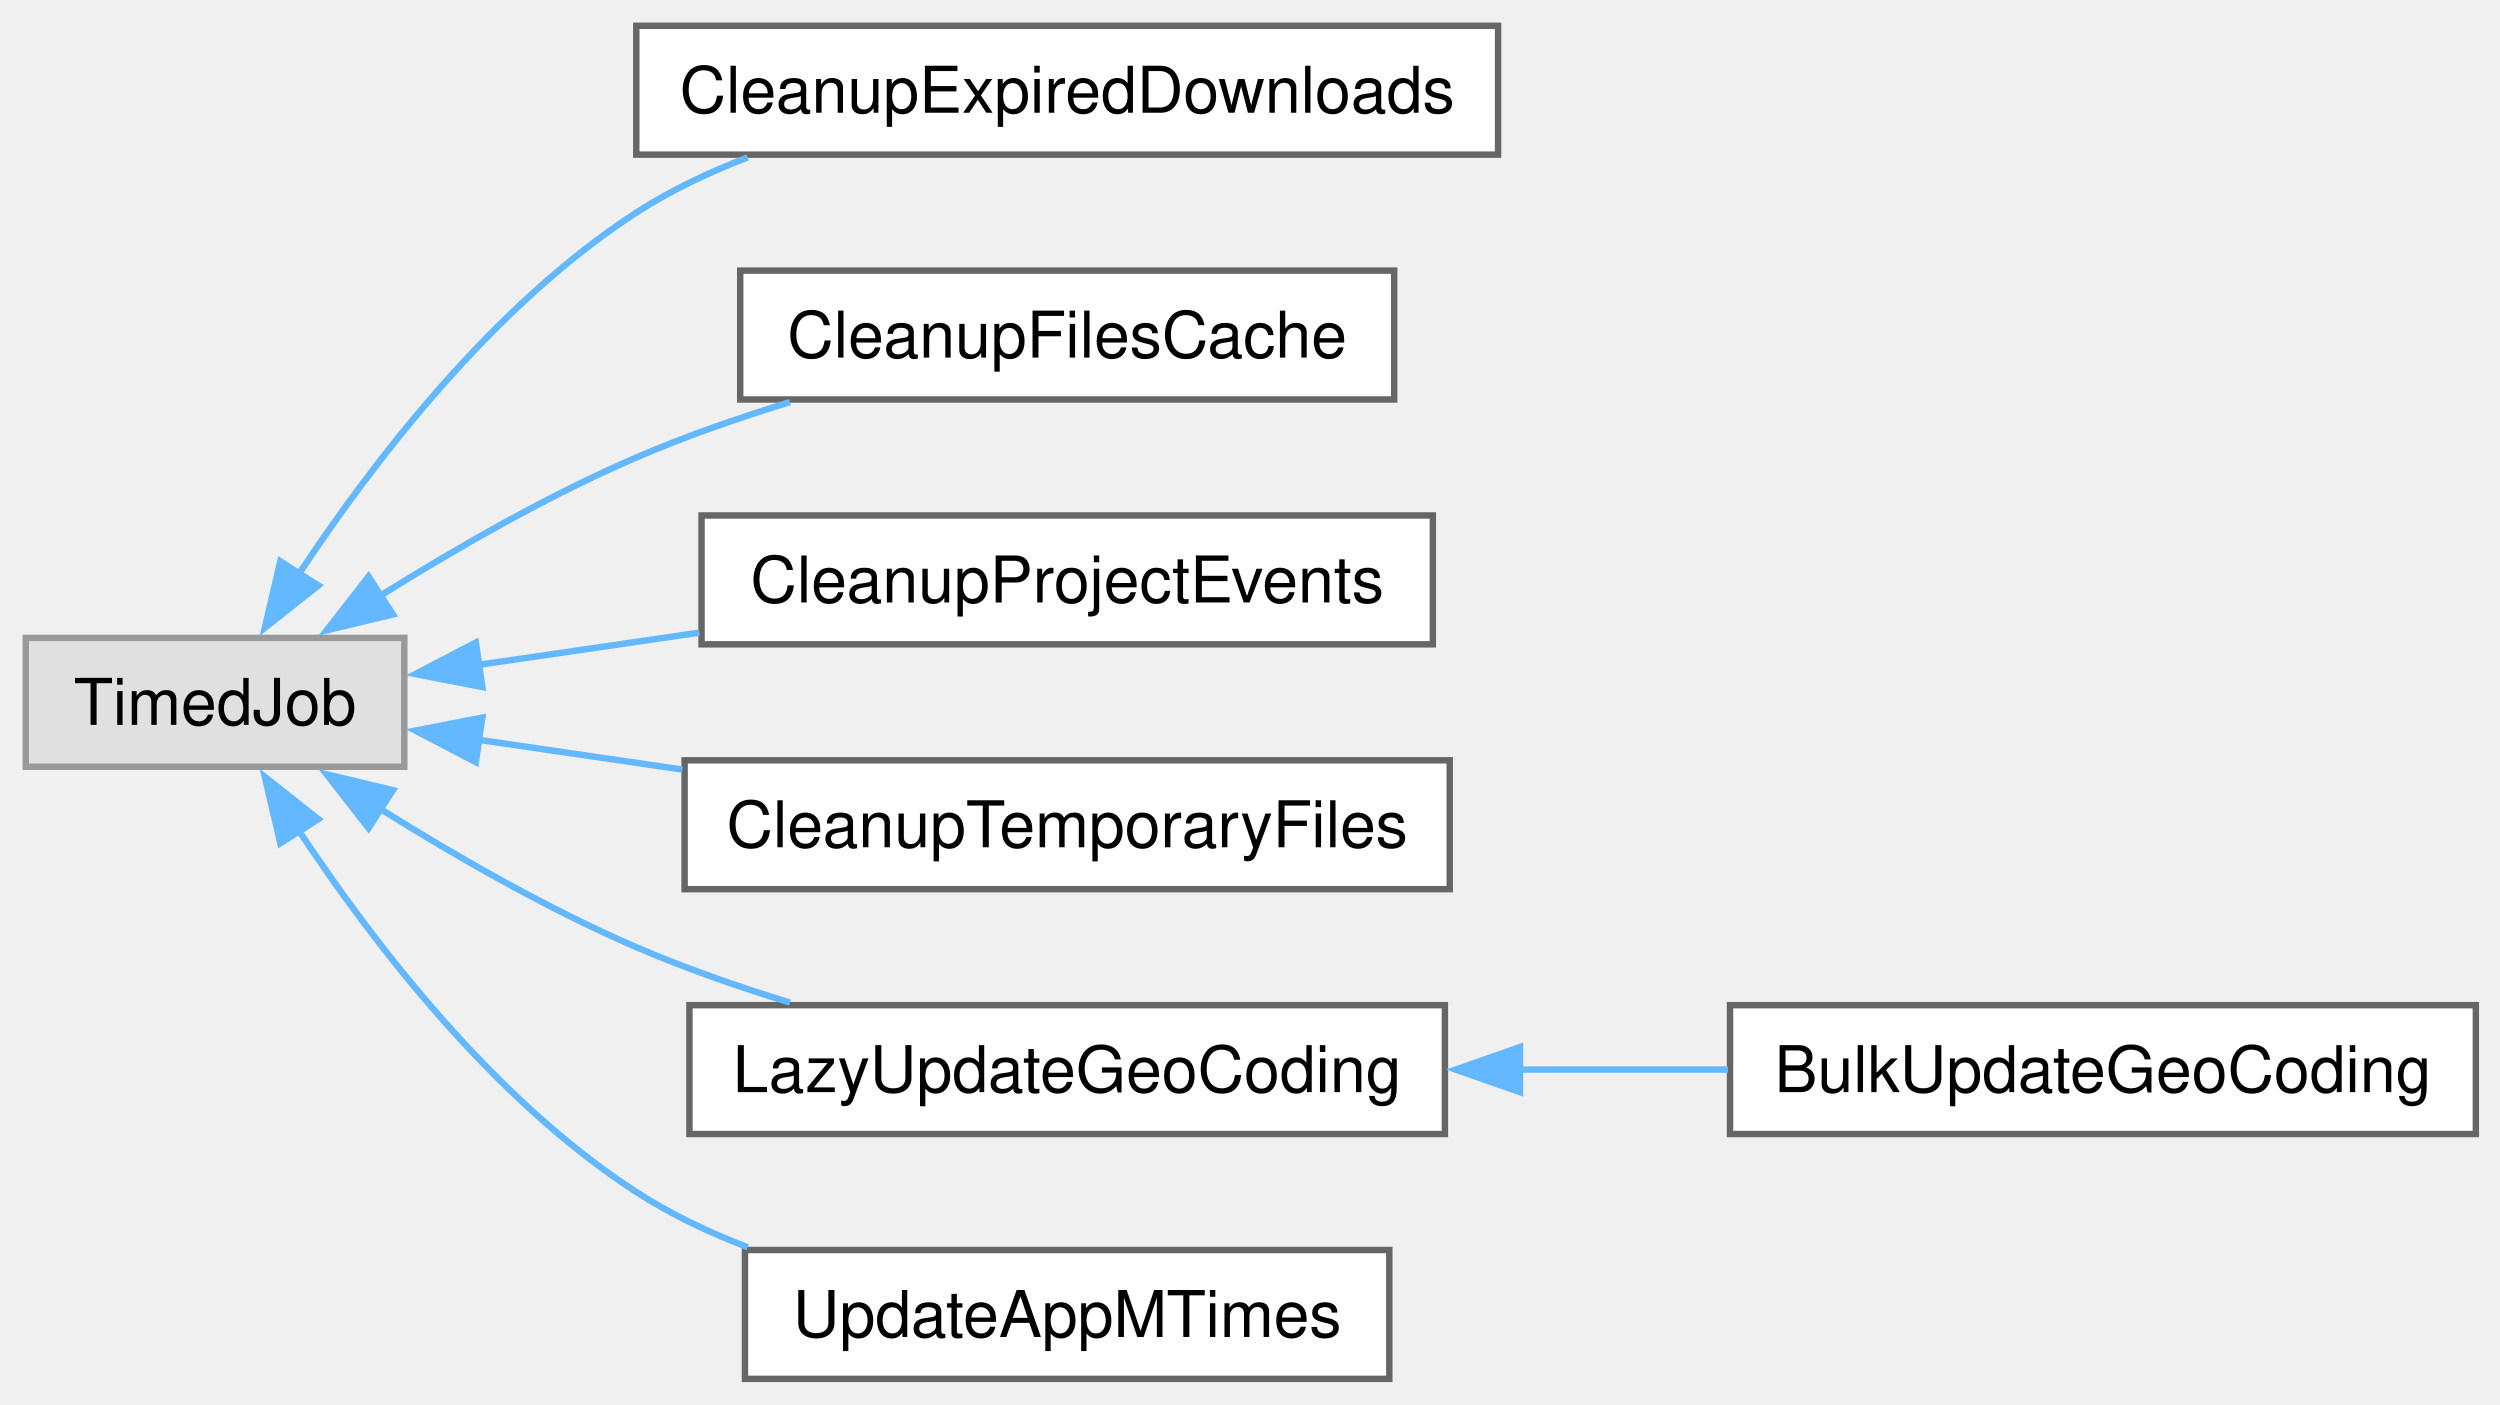
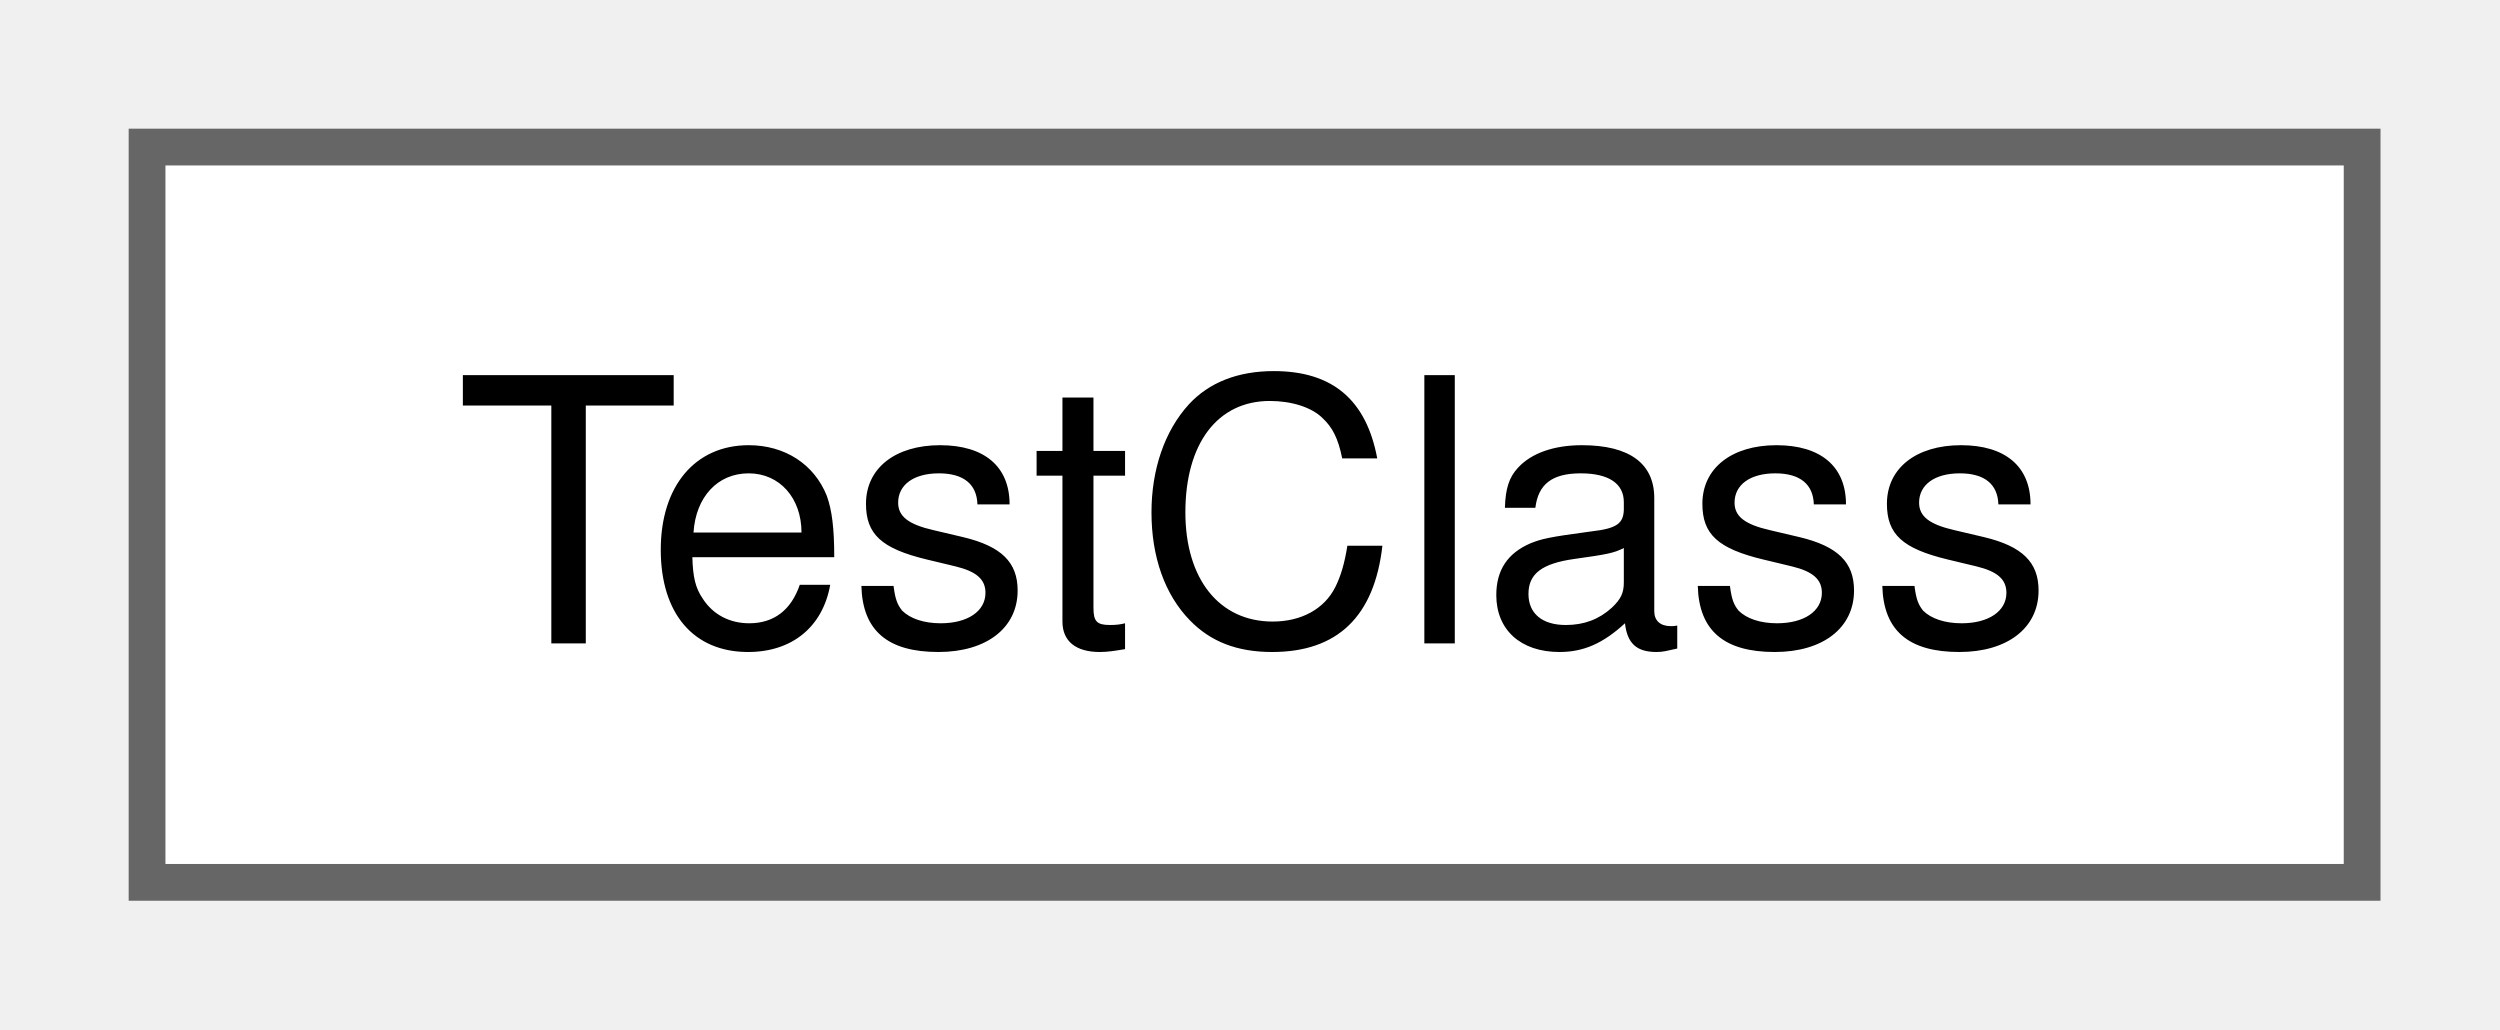
- <svg xmlns="http://www.w3.org/2000/svg" xmlns:xlink="http://www.w3.org/1999/xlink" width="388pt" height="218pt" viewBox="0.00 0.00 388.00 218.00">
-   <g id="graph0" class="graph" transform="scale(1 1) rotate(0) translate(4 214)">
+ <svg xmlns="http://www.w3.org/2000/svg" xmlns:xlink="http://www.w3.org/1999/xlink" width="68pt" height="28pt" viewBox="0.00 0.00 68.00 28.00">
+   <g id="graph0" class="graph" transform="scale(1 1) rotate(0) translate(4 24)">
    <g id="Node000000" class="node">
      <g id="a_Node000000">
-         <a xlink:title=" ">
-           <polygon fill="#e0e0e0" stroke="#999999" points="58.75,-115 0,-115 0,-95 58.75,-95 58.75,-115" />
-           <text xml:space="preserve" text-anchor="middle" x="29.38" y="-101.5" font-family="Helvetica,sans-Serif" font-size="10.00">TimedJob</text>
-         </a>
-       </g>
-     </g>
-     <g id="Node000001" class="node">
-       <g id="a_Node000001">
-         <a xlink:href="class_o_c_a_1_1_c_a_f_e_v_d_b_1_1_background_job_1_1_cleanup_expired_downloads.html" target="_top" xlink:title="Cleanup temporary file downloads where the share-link has expired.">
-           <polygon fill="white" stroke="#666666" points="228.5,-210 94.75,-210 94.75,-190 228.5,-190 228.5,-210" />
-           <text xml:space="preserve" text-anchor="middle" x="161.62" y="-196.5" font-family="Helvetica,sans-Serif" font-size="10.00">CleanupExpiredDownloads</text>
-         </a>
-       </g>
-     </g>
-     <g id="edge768_Node000000_Node000001" class="edge">
-       <g id="a_edge768_Node000000_Node000001">
-         <a xlink:title=" ">
-           <path fill="none" stroke="#63b8ff" d="M42.42,-124.96C53.83,-142.22 72.51,-166.61 94.75,-181 100.05,-184.43 105.97,-187.25 112.04,-189.57" />
-           <polygon fill="#63b8ff" stroke="#63b8ff" points="45.41,-123.13 37.1,-116.56 39.5,-126.88 45.41,-123.13" />
-         </a>
-       </g>
-     </g>
-     <g id="Node000002" class="node">
-       <g id="a_Node000002">
-         <a xlink:href="class_o_c_a_1_1_c_a_f_e_v_d_b_1_1_background_job_1_1_cleanup_files_cache.html" target="_top" xlink:title="Cleanup the files cache in the app-storage.">
-           <polygon fill="white" stroke="#666666" points="212.38,-172 110.88,-172 110.88,-152 212.38,-152 212.38,-172" />
-           <text xml:space="preserve" text-anchor="middle" x="161.62" y="-158.5" font-family="Helvetica,sans-Serif" font-size="10.00">CleanupFilesCache</text>
-         </a>
-       </g>
-     </g>
-     <g id="edge769_Node000000_Node000002" class="edge">
-       <g id="a_edge769_Node000000_Node000002">
-         <a xlink:title=" ">
-           <path fill="none" stroke="#63b8ff" d="M54.9,-121.46C66.6,-128.79 81.02,-137.08 94.75,-143 102.29,-146.25 110.55,-149.13 118.6,-151.6" />
-           <polygon fill="#63b8ff" stroke="#63b8ff" points="56.98,-118.64 46.68,-116.17 53.2,-124.53 56.98,-118.64" />
-         </a>
-       </g>
-     </g>
-     <g id="Node000003" class="node">
-       <g id="a_Node000003">
-         <a xlink:href="class_o_c_a_1_1_c_a_f_e_v_d_b_1_1_background_job_1_1_cleanup_project_events.html" target="_top" xlink:title="Repeating project events may be split into sevaral series.">
-           <polygon fill="white" stroke="#666666" points="218.38,-134 104.88,-134 104.88,-114 218.38,-114 218.38,-134" />
-           <text xml:space="preserve" text-anchor="middle" x="161.62" y="-120.5" font-family="Helvetica,sans-Serif" font-size="10.00">CleanupProjectEvents</text>
-         </a>
-       </g>
-     </g>
-     <g id="edge770_Node000000_Node000003" class="edge">
-       <g id="a_edge770_Node000000_Node000003">
-         <a xlink:title=" ">
-           <path fill="none" stroke="#63b8ff" d="M70.22,-110.81C81.06,-112.39 93,-114.14 104.56,-115.82" />
-           <polygon fill="#63b8ff" stroke="#63b8ff" points="70.86,-107.37 60.46,-109.39 69.85,-114.29 70.86,-107.37" />
-         </a>
-       </g>
-     </g>
-     <g id="Node000004" class="node">
-       <g id="a_Node000004">
-         <a xlink:href="class_o_c_a_1_1_c_a_f_e_v_d_b_1_1_background_job_1_1_cleanup_temporary_files.html" target="_top" xlink:title="Cleanup left-over temporary files from the app-storage.">
-           <polygon fill="white" stroke="#666666" points="221,-96 102.25,-96 102.25,-76 221,-76 221,-96" />
-           <text xml:space="preserve" text-anchor="middle" x="161.62" y="-82.5" font-family="Helvetica,sans-Serif" font-size="10.00">CleanupTemporaryFiles</text>
-         </a>
-       </g>
-     </g>
-     <g id="edge771_Node000000_Node000004" class="edge">
-       <g id="a_edge771_Node000000_Node000004">
-         <a xlink:title=" ">
-           <path fill="none" stroke="#63b8ff" d="M70.21,-99.19C80.23,-97.73 91.19,-96.13 101.92,-94.56" />
-           <polygon fill="#63b8ff" stroke="#63b8ff" points="69.85,-95.71 60.46,-100.61 70.86,-102.63 69.85,-95.71" />
-         </a>
-       </g>
-     </g>
-     <g id="Node000005" class="node">
-       <g id="a_Node000005">
-         <a xlink:href="class_o_c_a_1_1_c_a_f_e_v_d_b_1_1_background_job_1_1_lazy_update_geo_coding.html" target="_top" xlink:title="This cannot work ATM as it needs an authenticated user.">
-           <polygon fill="white" stroke="#666666" points="220.25,-58 103,-58 103,-38 220.25,-38 220.25,-58" />
-           <text xml:space="preserve" text-anchor="middle" x="161.62" y="-44.5" font-family="Helvetica,sans-Serif" font-size="10.00">LazyUpdateGeoCoding</text>
-         </a>
-       </g>
-     </g>
-     <g id="edge772_Node000000_Node000005" class="edge">
-       <g id="a_edge772_Node000000_Node000005">
-         <a xlink:title=" ">
-           <path fill="none" stroke="#63b8ff" d="M54.9,-88.54C66.6,-81.21 81.02,-72.92 94.75,-67 102.29,-63.75 110.55,-60.87 118.6,-58.4" />
-           <polygon fill="#63b8ff" stroke="#63b8ff" points="53.2,-85.47 46.68,-93.83 56.98,-91.36 53.2,-85.47" />
-         </a>
-       </g>
-     </g>
-     <g id="Node000007" class="node">
-       <g id="a_Node000007">
-         <a xlink:href="class_o_c_a_1_1_c_a_f_e_v_d_b_1_1_background_job_1_1_update_app_m_times.html" target="_top" xlink:title="Cleanup temporary file downloads where the share-link has expired.">
-           <polygon fill="white" stroke="#666666" points="211.62,-20 111.62,-20 111.62,0 211.62,0 211.62,-20" />
-           <text xml:space="preserve" text-anchor="middle" x="161.62" y="-6.5" font-family="Helvetica,sans-Serif" font-size="10.00">UpdateAppMTimes</text>
-         </a>
-       </g>
-     </g>
-     <g id="edge774_Node000000_Node000007" class="edge">
-       <g id="a_edge774_Node000000_Node000007">
-         <a xlink:title=" ">
-           <path fill="none" stroke="#63b8ff" d="M42.42,-85.04C53.83,-67.78 72.51,-43.39 94.75,-29 100.05,-25.57 105.97,-22.75 112.04,-20.43" />
-           <polygon fill="#63b8ff" stroke="#63b8ff" points="39.5,-83.12 37.1,-93.44 45.41,-86.87 39.5,-83.12" />
-         </a>
-       </g>
-     </g>
-     <g id="Node000006" class="node">
-       <g id="a_Node000006">
-         <a xlink:href="class_o_c_a_1_1_c_a_f_e_v_d_b_1_1_background_job_1_1_bulk_update_geo_coding.html" target="_top" xlink:title="Gradually sync with remote geo-coding providers.">
-           <polygon fill="white" stroke="#666666" points="380.25,-58 264.5,-58 264.5,-38 380.25,-38 380.25,-58" />
-           <text xml:space="preserve" text-anchor="middle" x="322.38" y="-44.5" font-family="Helvetica,sans-Serif" font-size="10.00">BulkUpdateGeoCoding</text>
-         </a>
-       </g>
-     </g>
-     <g id="edge773_Node000005_Node000006" class="edge">
-       <g id="a_edge773_Node000005_Node000006">
-         <a xlink:title=" ">
-           <path fill="none" stroke="#63b8ff" d="M231.59,-48C242.47,-48 253.61,-48 264.19,-48" />
-           <polygon fill="#63b8ff" stroke="#63b8ff" points="231.9,-44.5 221.9,-48 231.9,-51.5 231.9,-44.5" />
+         <a xlink:href="class_o_c_a_1_1_c_a_f_e_v_d_b_1_1_tests_1_1_unit_1_1_database_1_1_doctrine_1_1_o_r_m_1_1_traits_1_1_test_class.html" target="_top" xlink:title="TestClass in order to access the trait methods.">
+           <polygon fill="white" stroke="#666666" points="60.25,-20 0,-20 0,0 60.25,0 60.25,-20" />
+           <text xml:space="preserve" text-anchor="middle" x="30.12" y="-6.5" font-family="Helvetica,sans-Serif" font-size="10.00">TestClass</text>
        </a>
      </g>
    </g>
  </g>
</svg>
